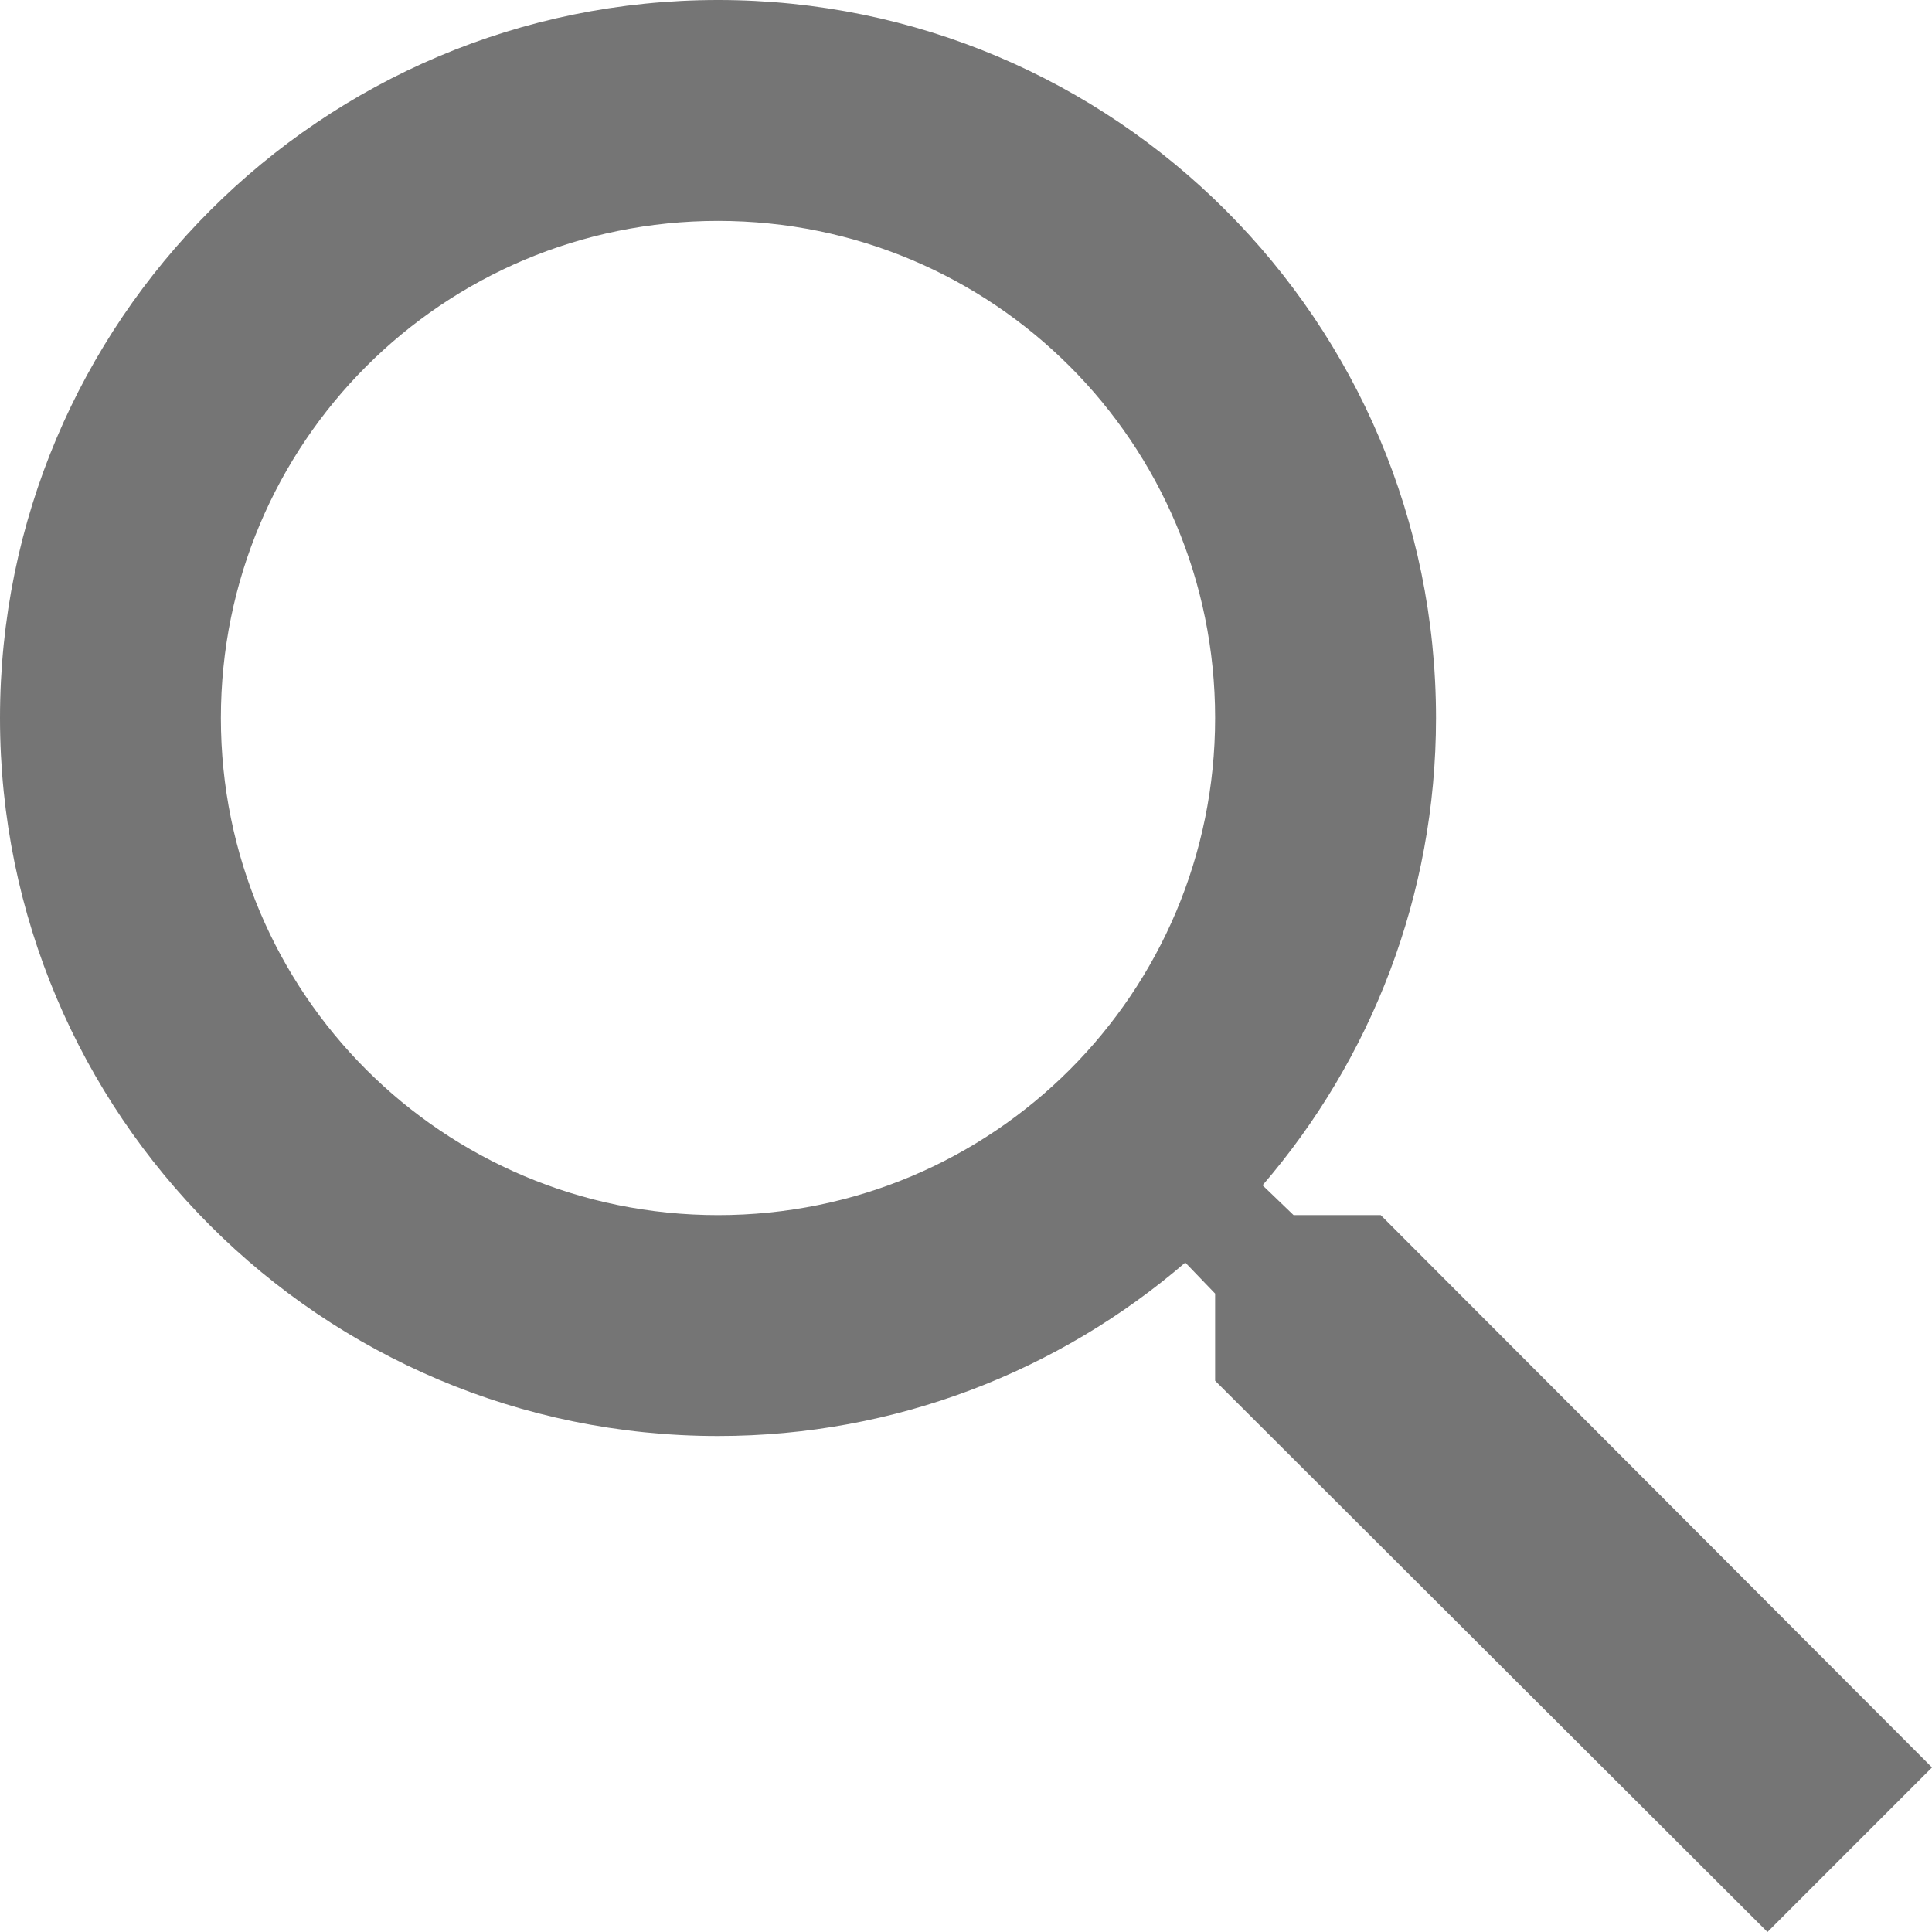
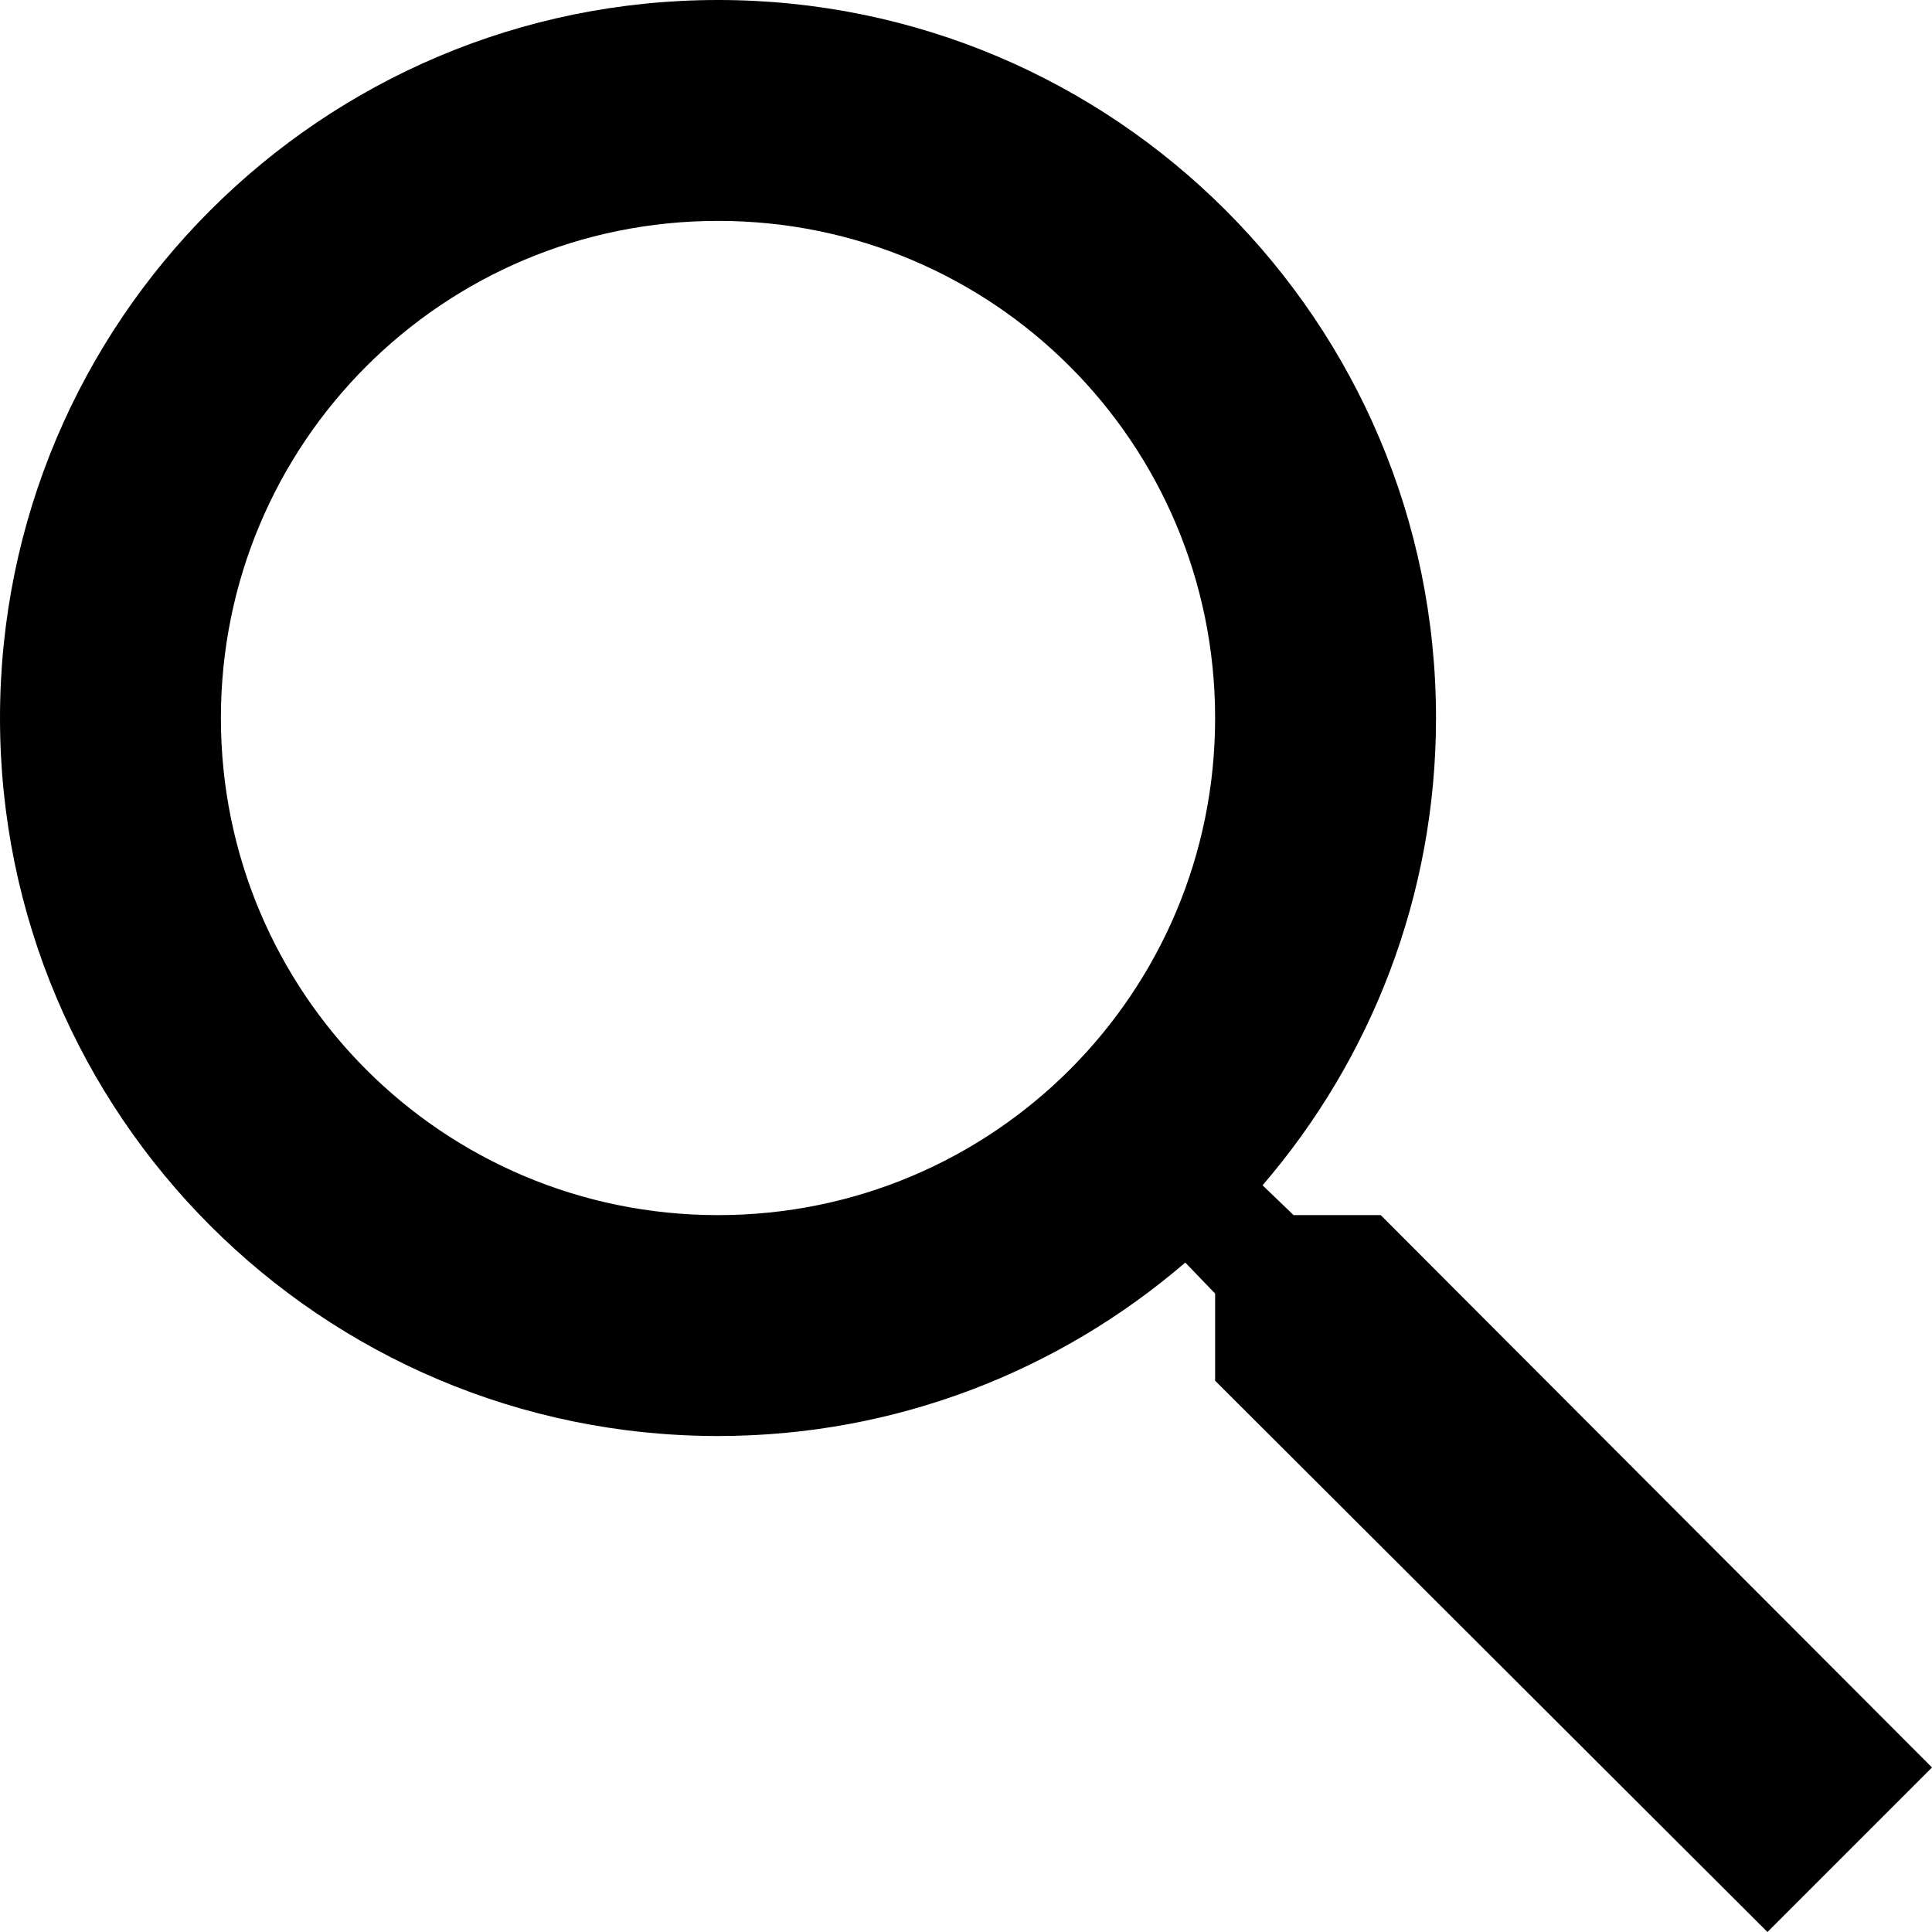
<svg xmlns="http://www.w3.org/2000/svg" width="18" height="18" viewBox="0 0 18 18" fill="none">
-   <path d="M12.864 11.321H12.052L11.763 11.043C12.772 9.87 13.379 8.346 13.379 6.69C13.379 2.995 10.384 0 6.69 0C2.995 0 0 2.995 0 6.69C0 10.384 2.995 13.379 6.69 13.379C8.346 13.379 9.87 12.772 11.043 11.763L11.321 12.052V12.864L16.467 18L18 16.467L12.864 11.321ZM6.69 11.321C4.127 11.321 2.058 9.252 2.058 6.69C2.058 4.127 4.127 2.058 6.69 2.058C9.252 2.058 11.321 4.127 11.321 6.69C11.321 9.252 9.252 11.321 6.69 11.321Z" fill="black" fill-opacity="0.54" />
+   <path d="M12.864 11.321H12.052L11.763 11.043C12.772 9.87 13.379 8.346 13.379 6.69C13.379 2.995 10.384 0 6.69 0C2.995 0 0 2.995 0 6.69C0 10.384 2.995 13.379 6.69 13.379C8.346 13.379 9.87 12.772 11.043 11.763L11.321 12.052V12.864L16.467 18L18 16.467L12.864 11.321ZM6.69 11.321C4.127 11.321 2.058 9.252 2.058 6.69C2.058 4.127 4.127 2.058 6.69 2.058C9.252 2.058 11.321 4.127 11.321 6.69C11.321 9.252 9.252 11.321 6.69 11.321Z" fill="currentColor" />
</svg>
